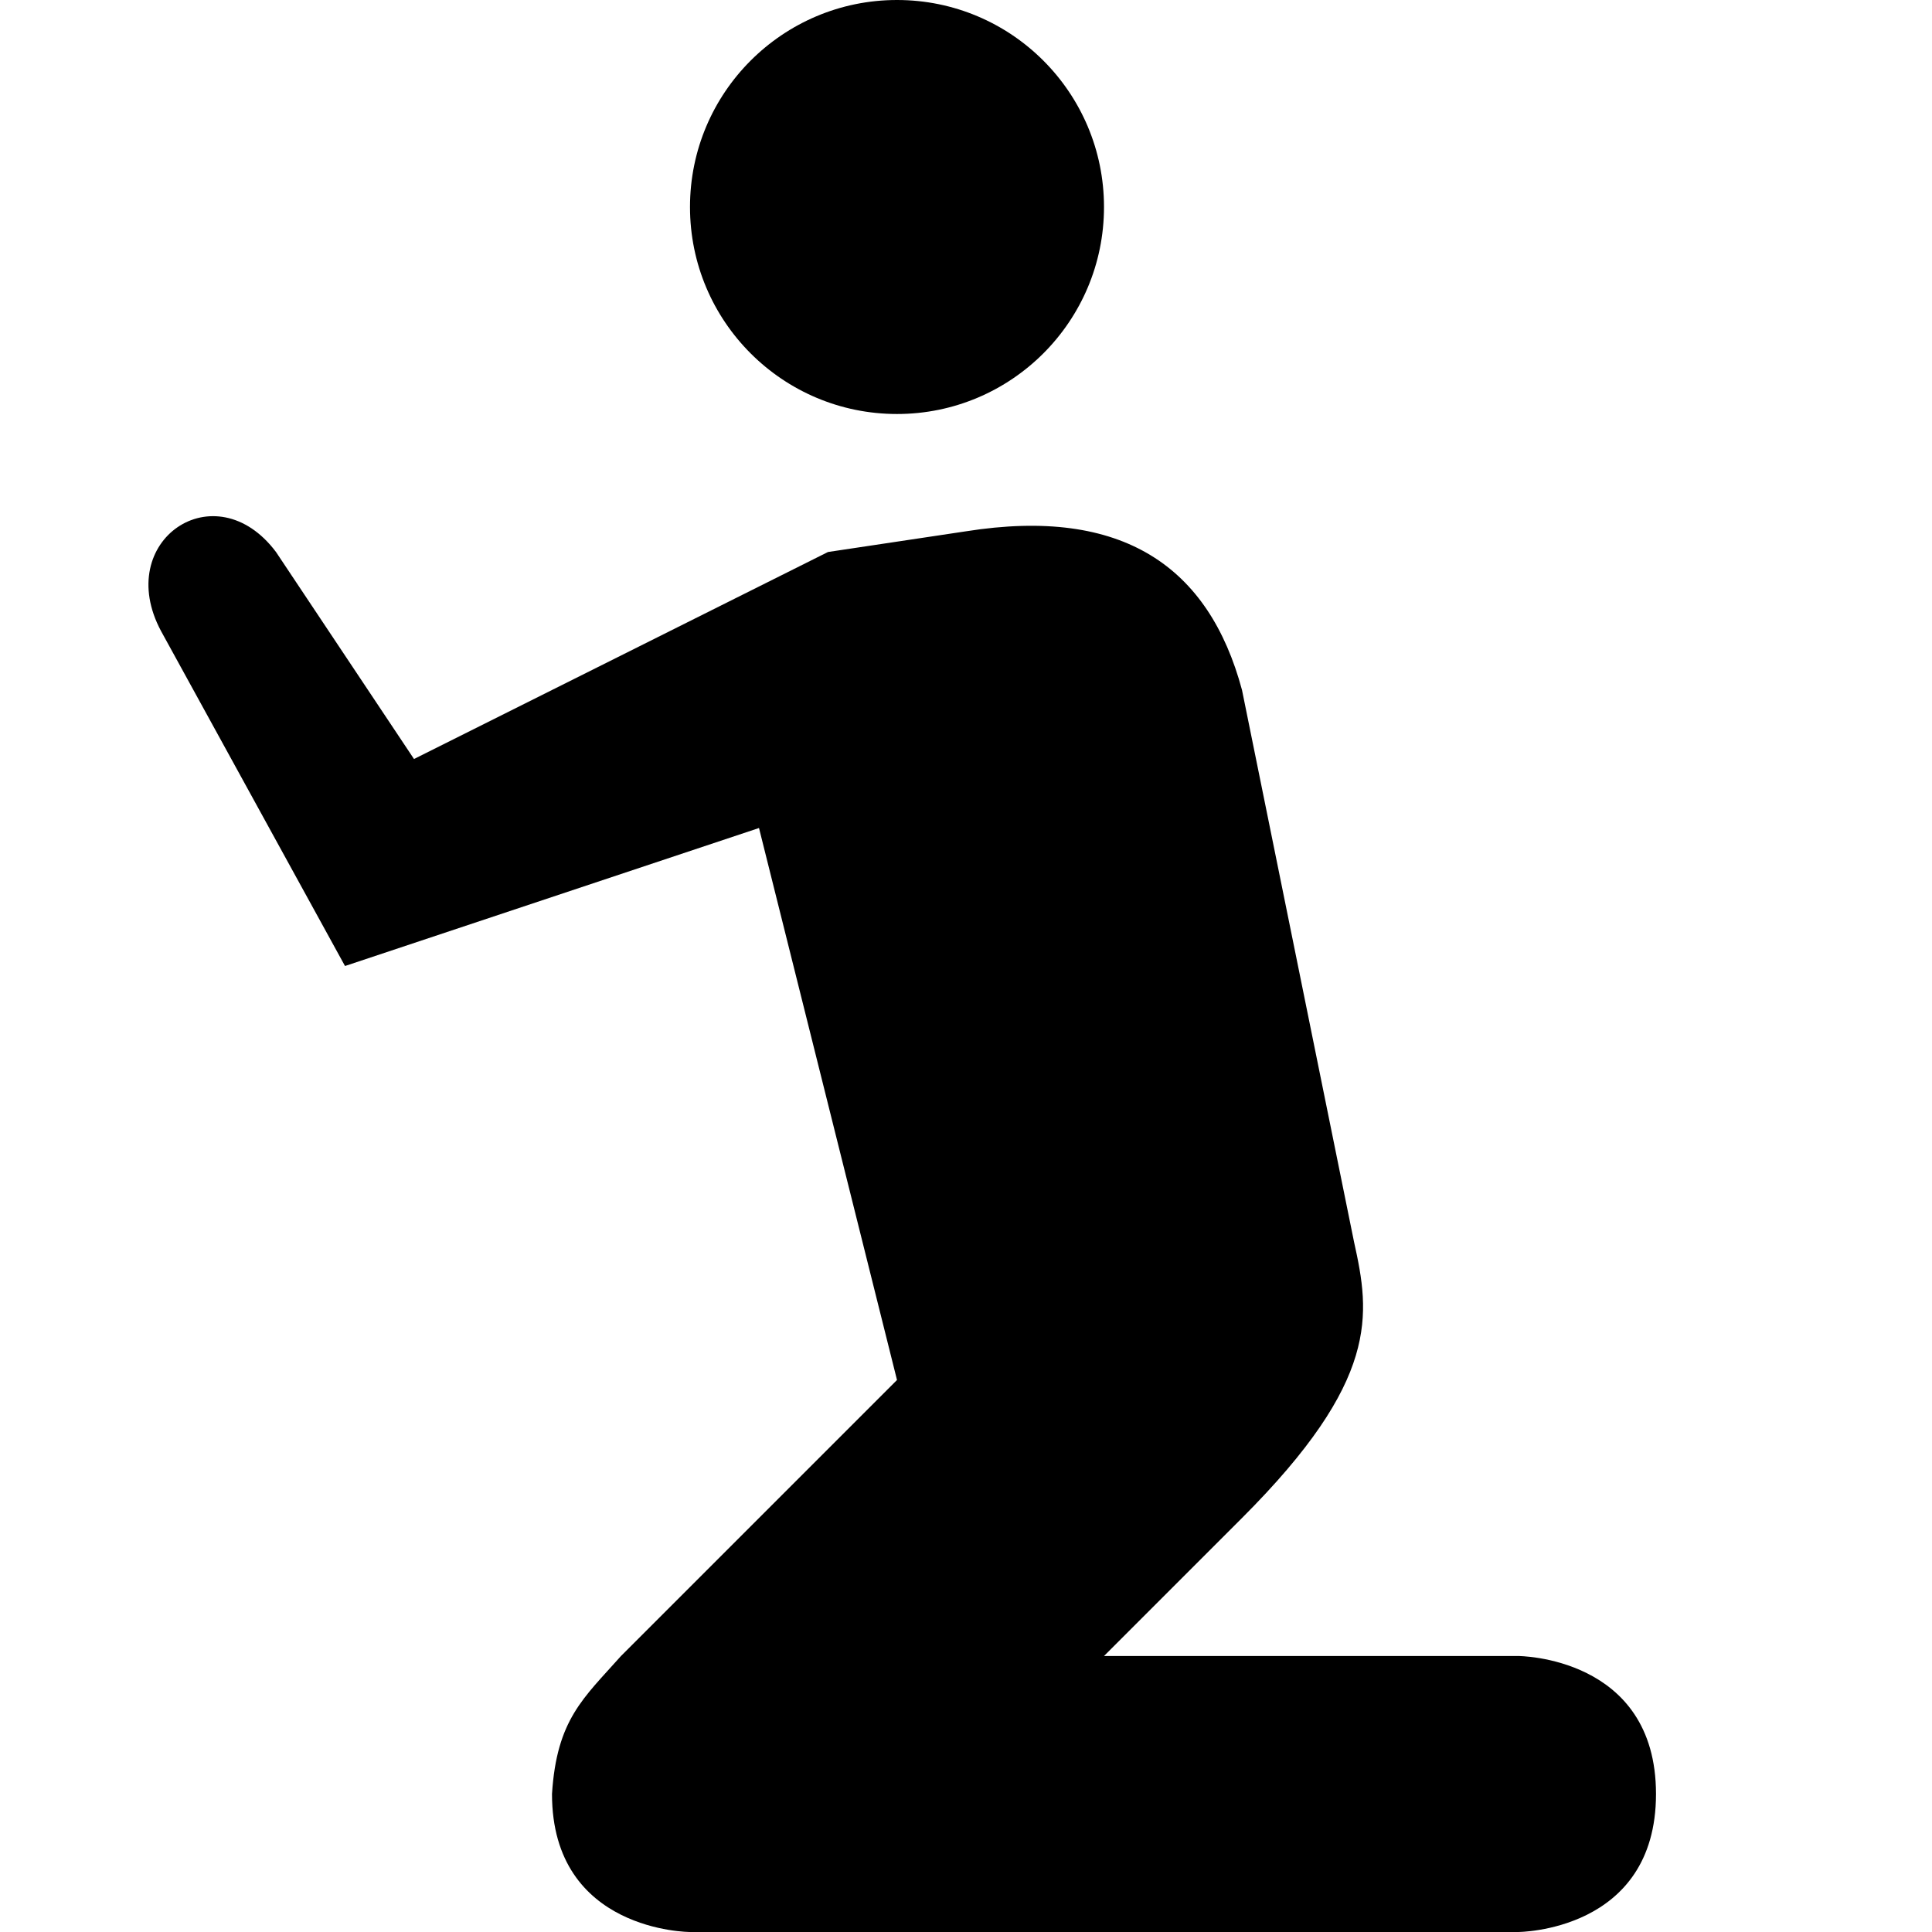
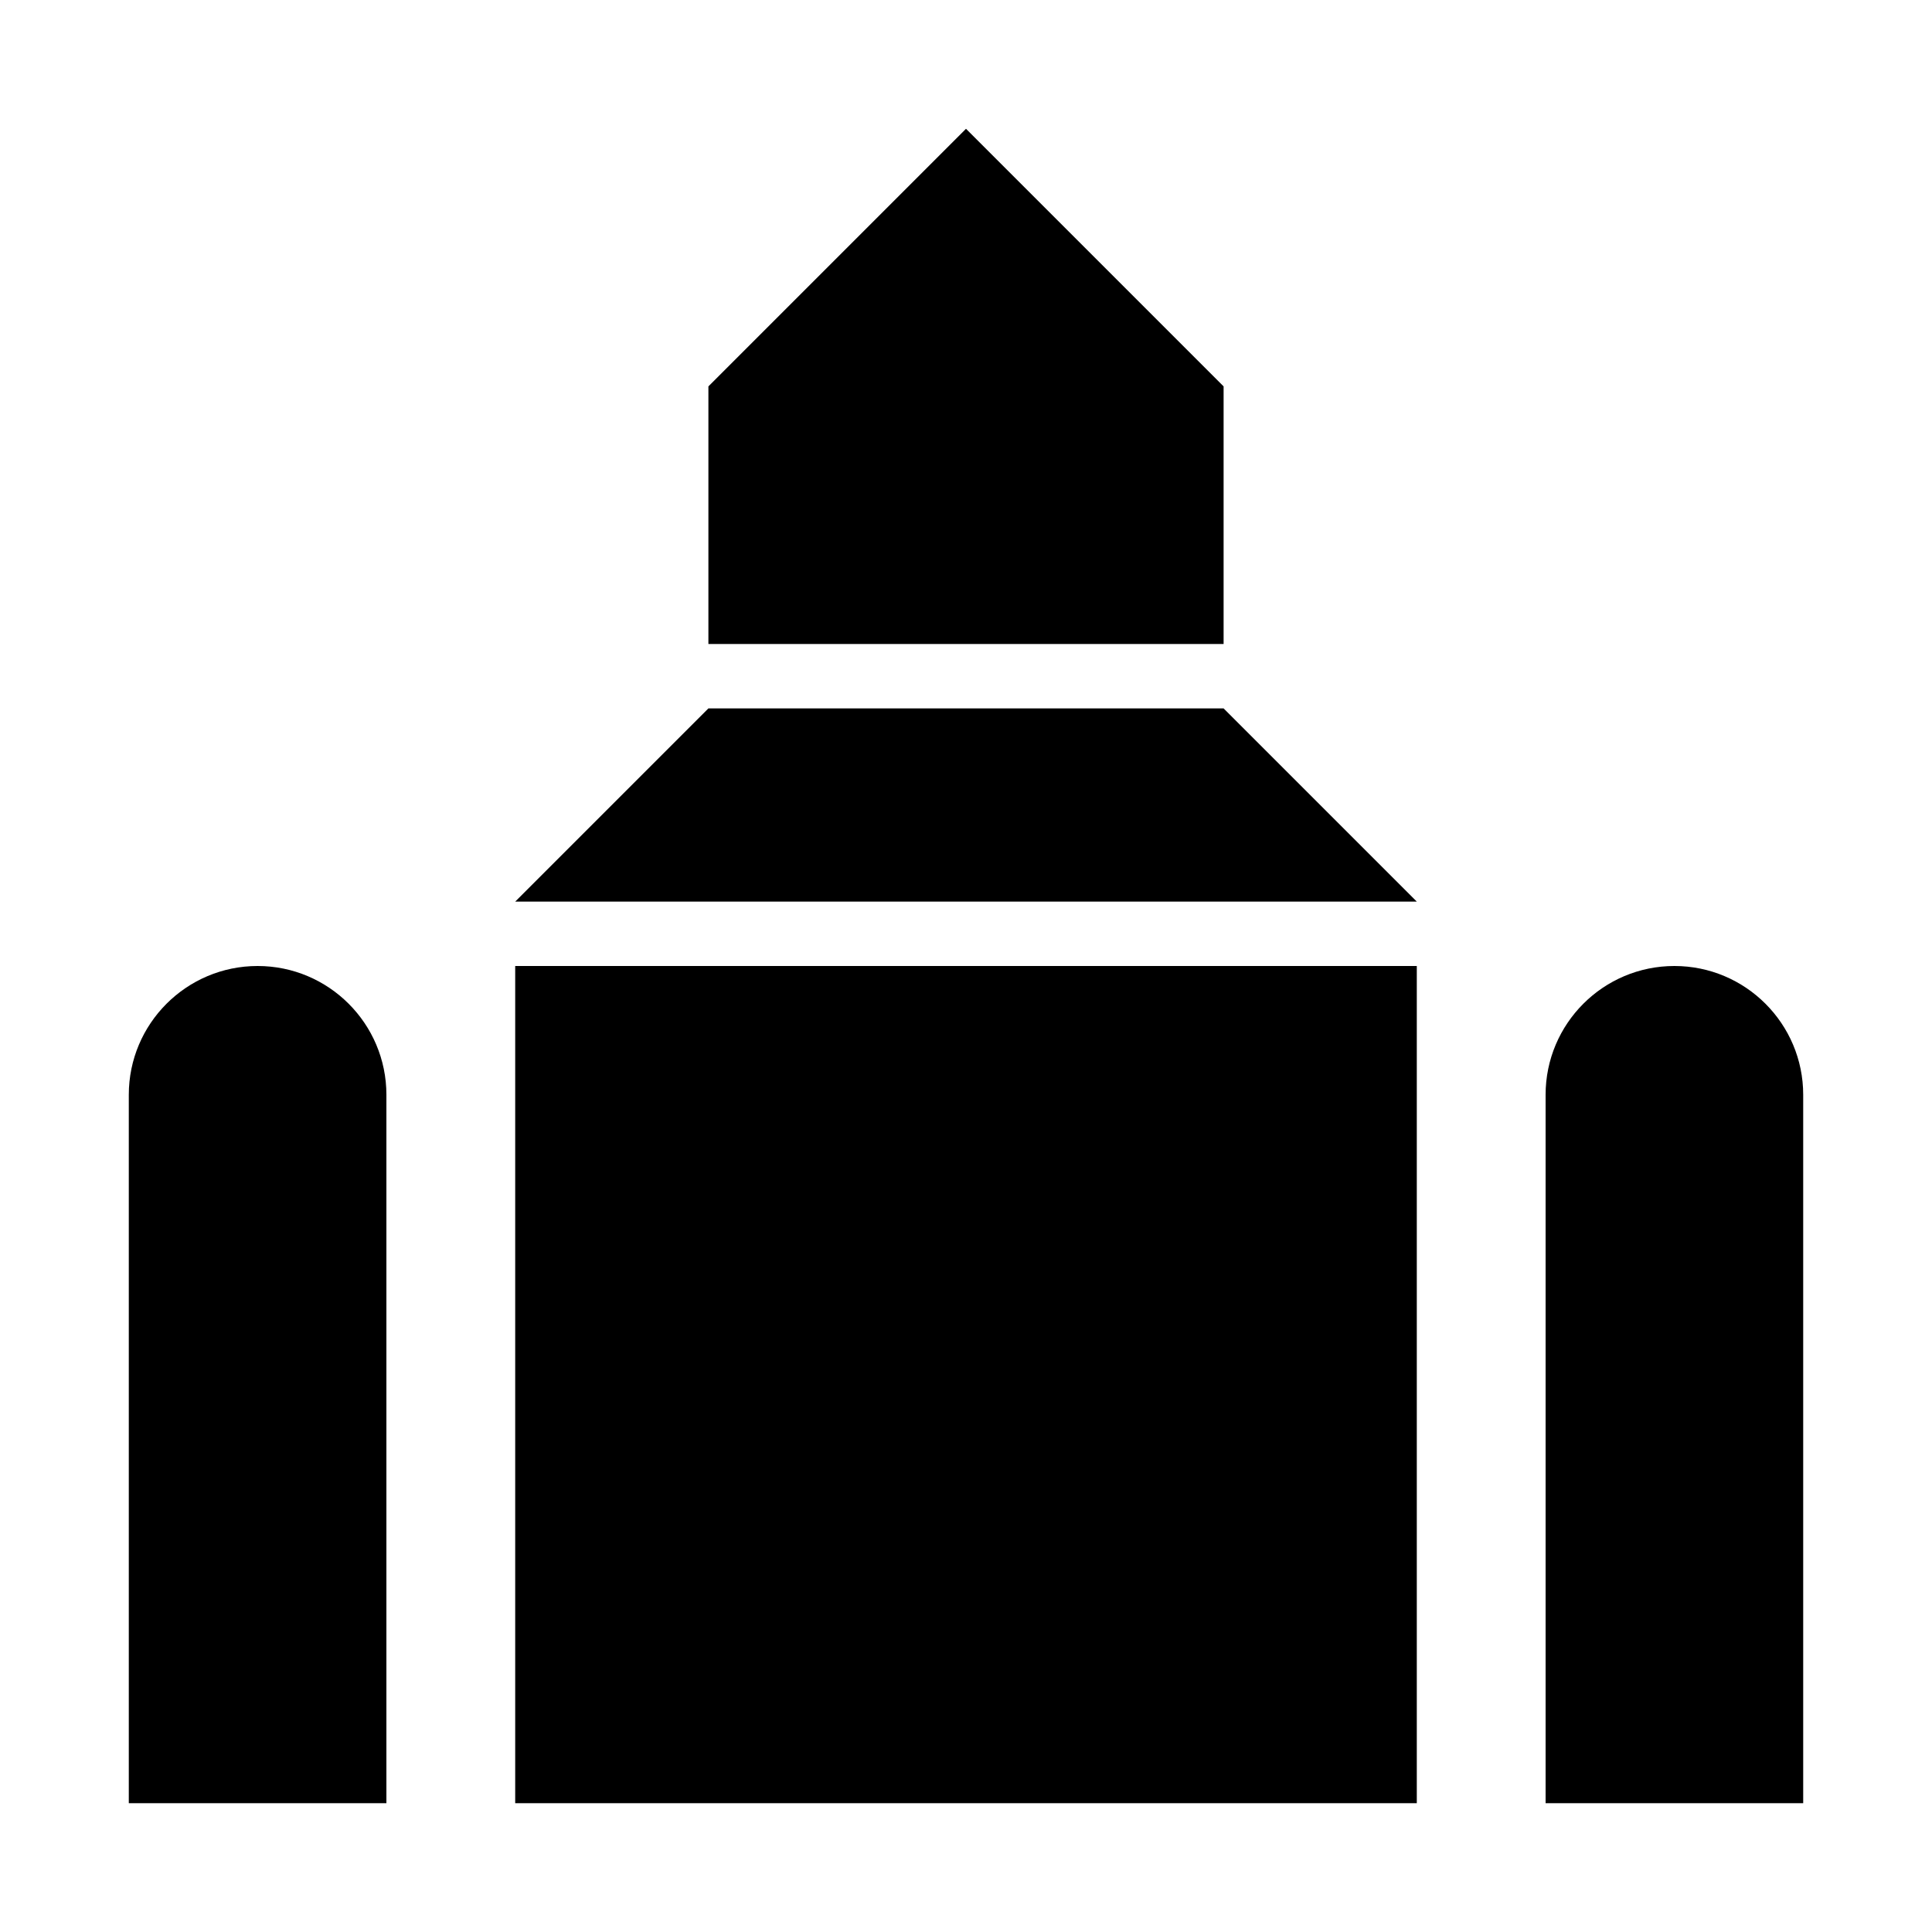
- <svg xmlns="http://www.w3.org/2000/svg" width="14" height="14">
-   <path d="M6.5 0a1.5 1.5 0 1 0 0 3 1.5 1.5 0 0 0 0-3ZM1.167 4.573 2.5 7l3-1 1 4-2 2c-.271.305-.466.459-.5 1 0 1 1 1 1 1h6s1 0 1-1-1-1-1-1H8l1-1c1-1 .929-1.473.812-2L9 5c-.24-.893-.863-1.33-2-1.15L6 4 3 5.5 2 4c-.441-.588-1.184-.082-.833.573Z" />
+ <svg xmlns="http://www.w3.org/2000/svg" id="place_of_worship" width="15" height="15" version="1.1" viewBox="0 0 15 15">
+   <path d="m7.5 1-2 2v2h4v-2zm-2 4.5-1.5 1.5h7l-1.5-1.5zm-3.5 2c-0.552 0-1 0.448-1 1v5.5h2v-5.5c0-0.552-0.448-1-1-1zm2 0v6.5h7v-6.5zm9 0c-0.552 0-1 0.448-1 1v5.5h2v-5.5c0-0.552-0.448-1-1-1z" />
</svg>
